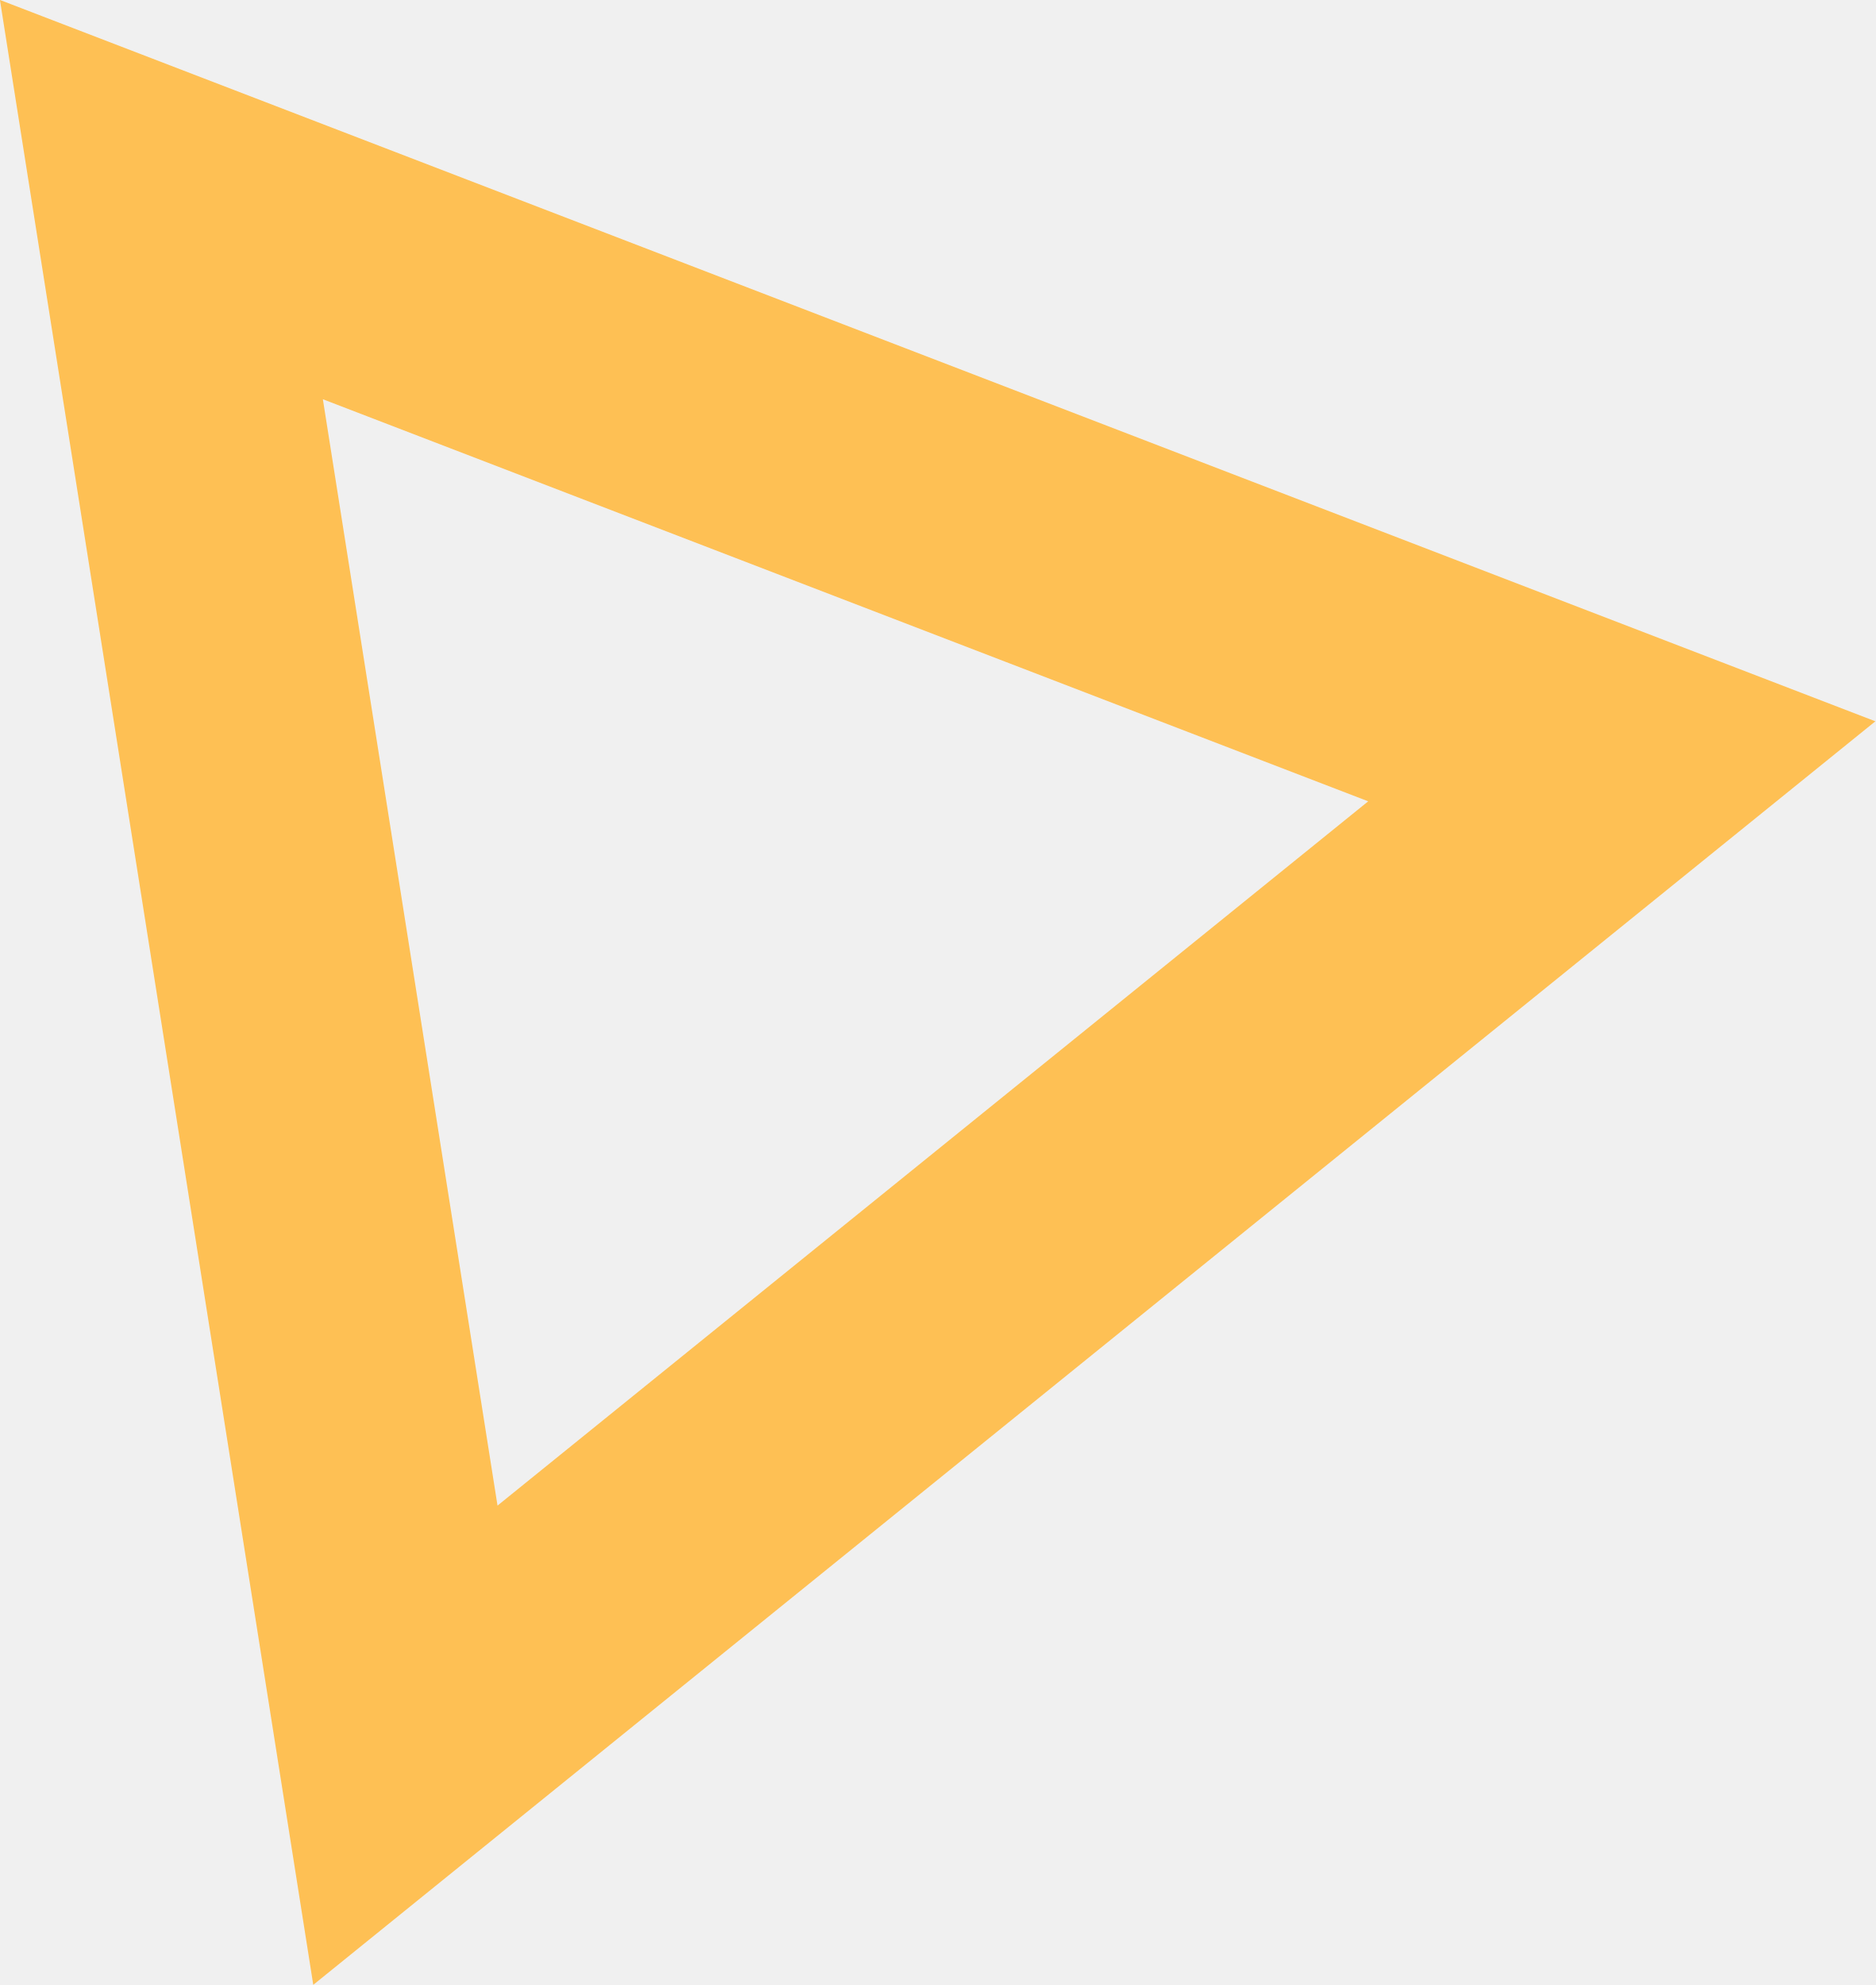
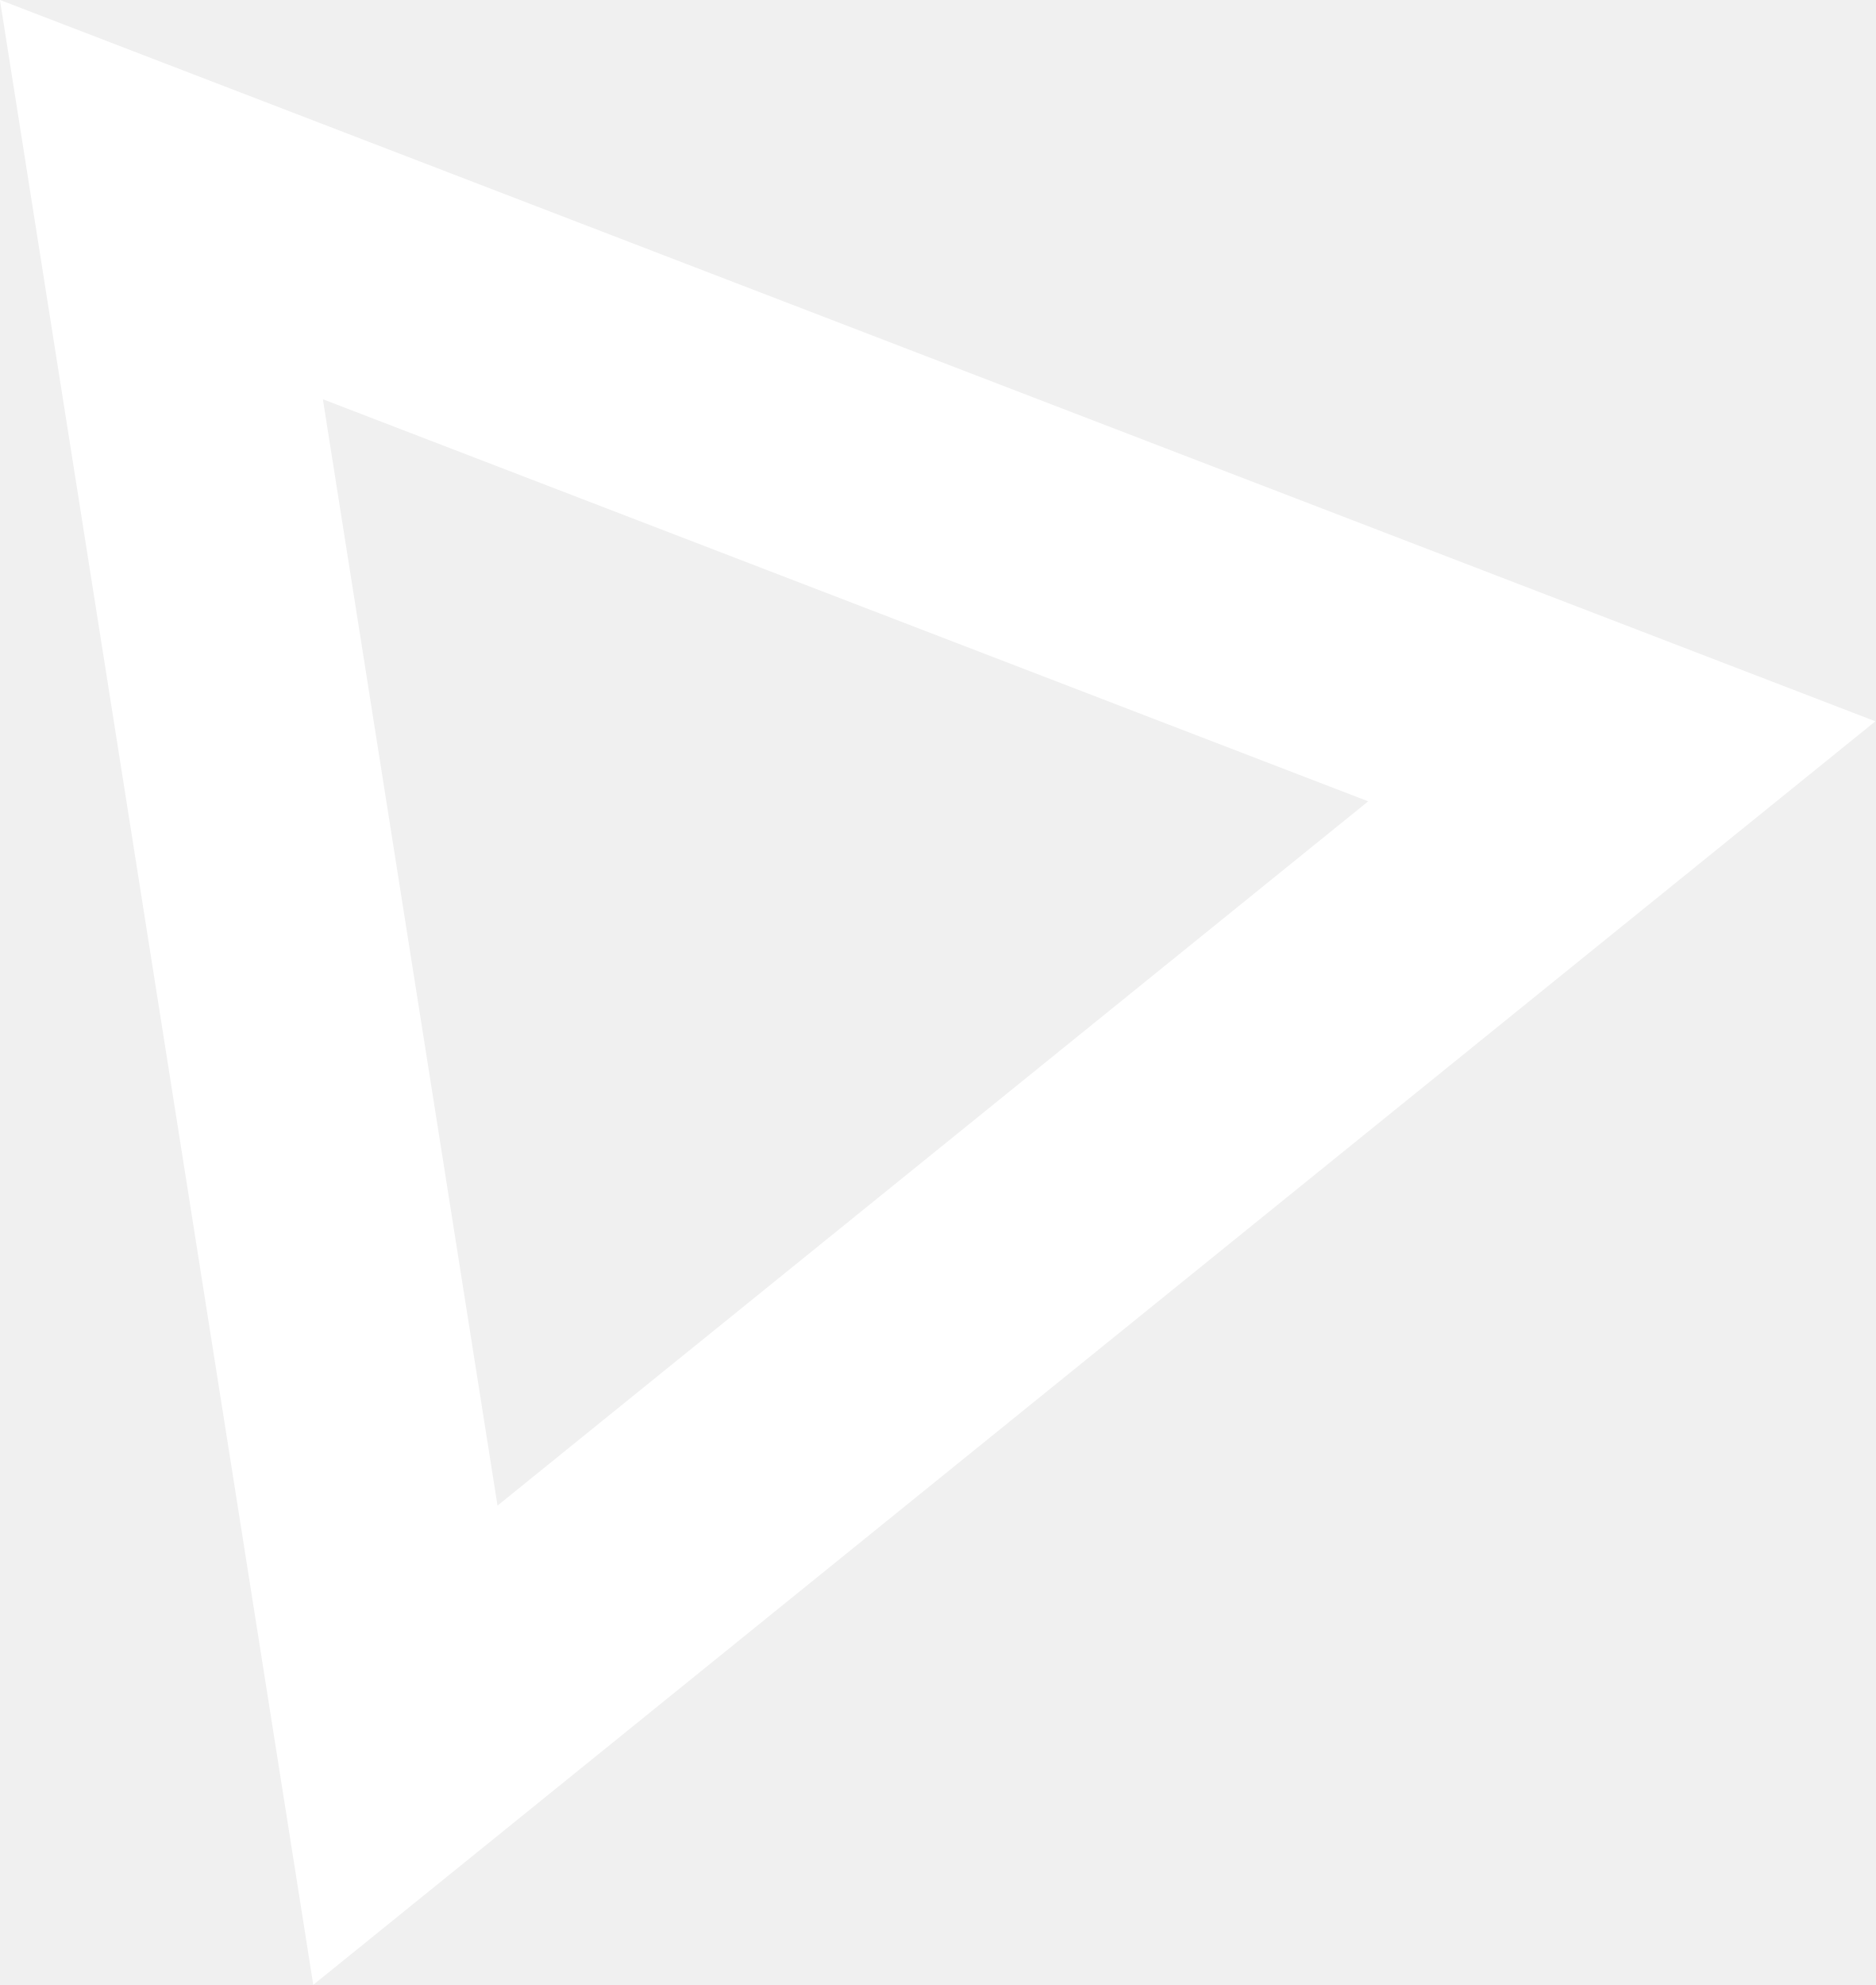
<svg xmlns="http://www.w3.org/2000/svg" viewBox="0 0 84.01 88.91">
  <defs>
-     <style>.cls-1{fill:none;stroke:#fec054;stroke-miterlimit:10;stroke-width:11.5px;}</style>
+     <style>.cls-1{fill:none;stroke:#fff;stroke-miterlimit:10;stroke-width:11.5px;}</style>
  </defs>
  <g id="Camada_2" data-name="Camada 2">
    <g id="Camada_1-2" data-name="Camada 1">
      <polygon class="cls-1" points="7.23 8.94 18.16 78.17 72.65 34.1 7.23 8.94" />
    </g>
  </g>
</svg>
